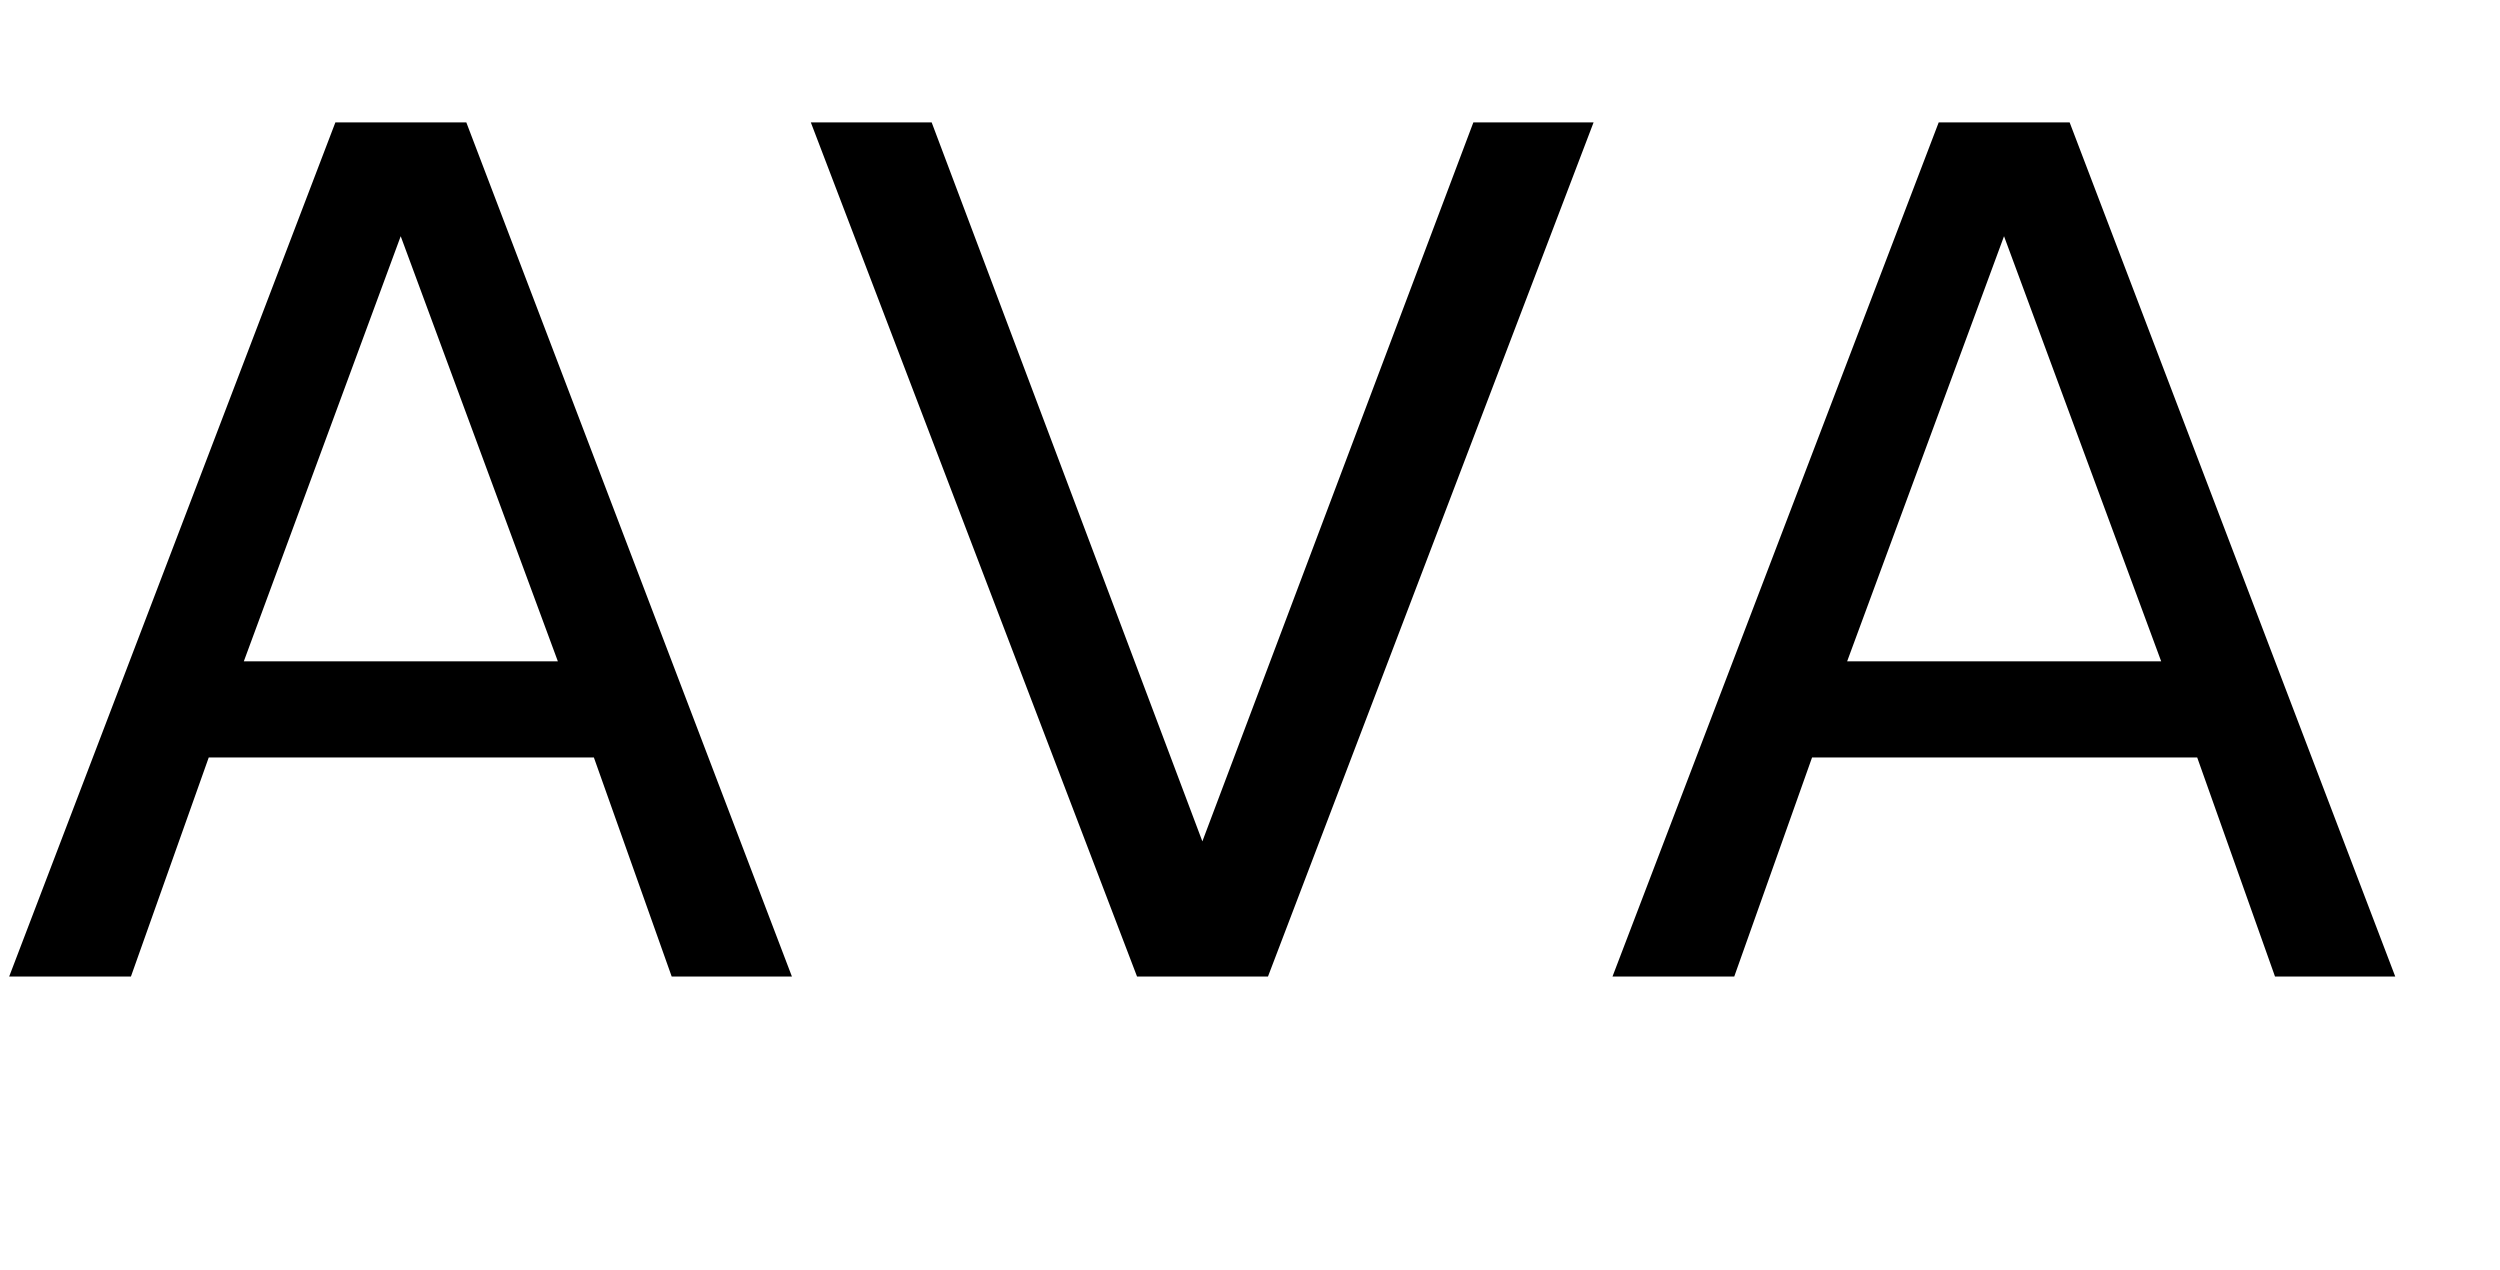
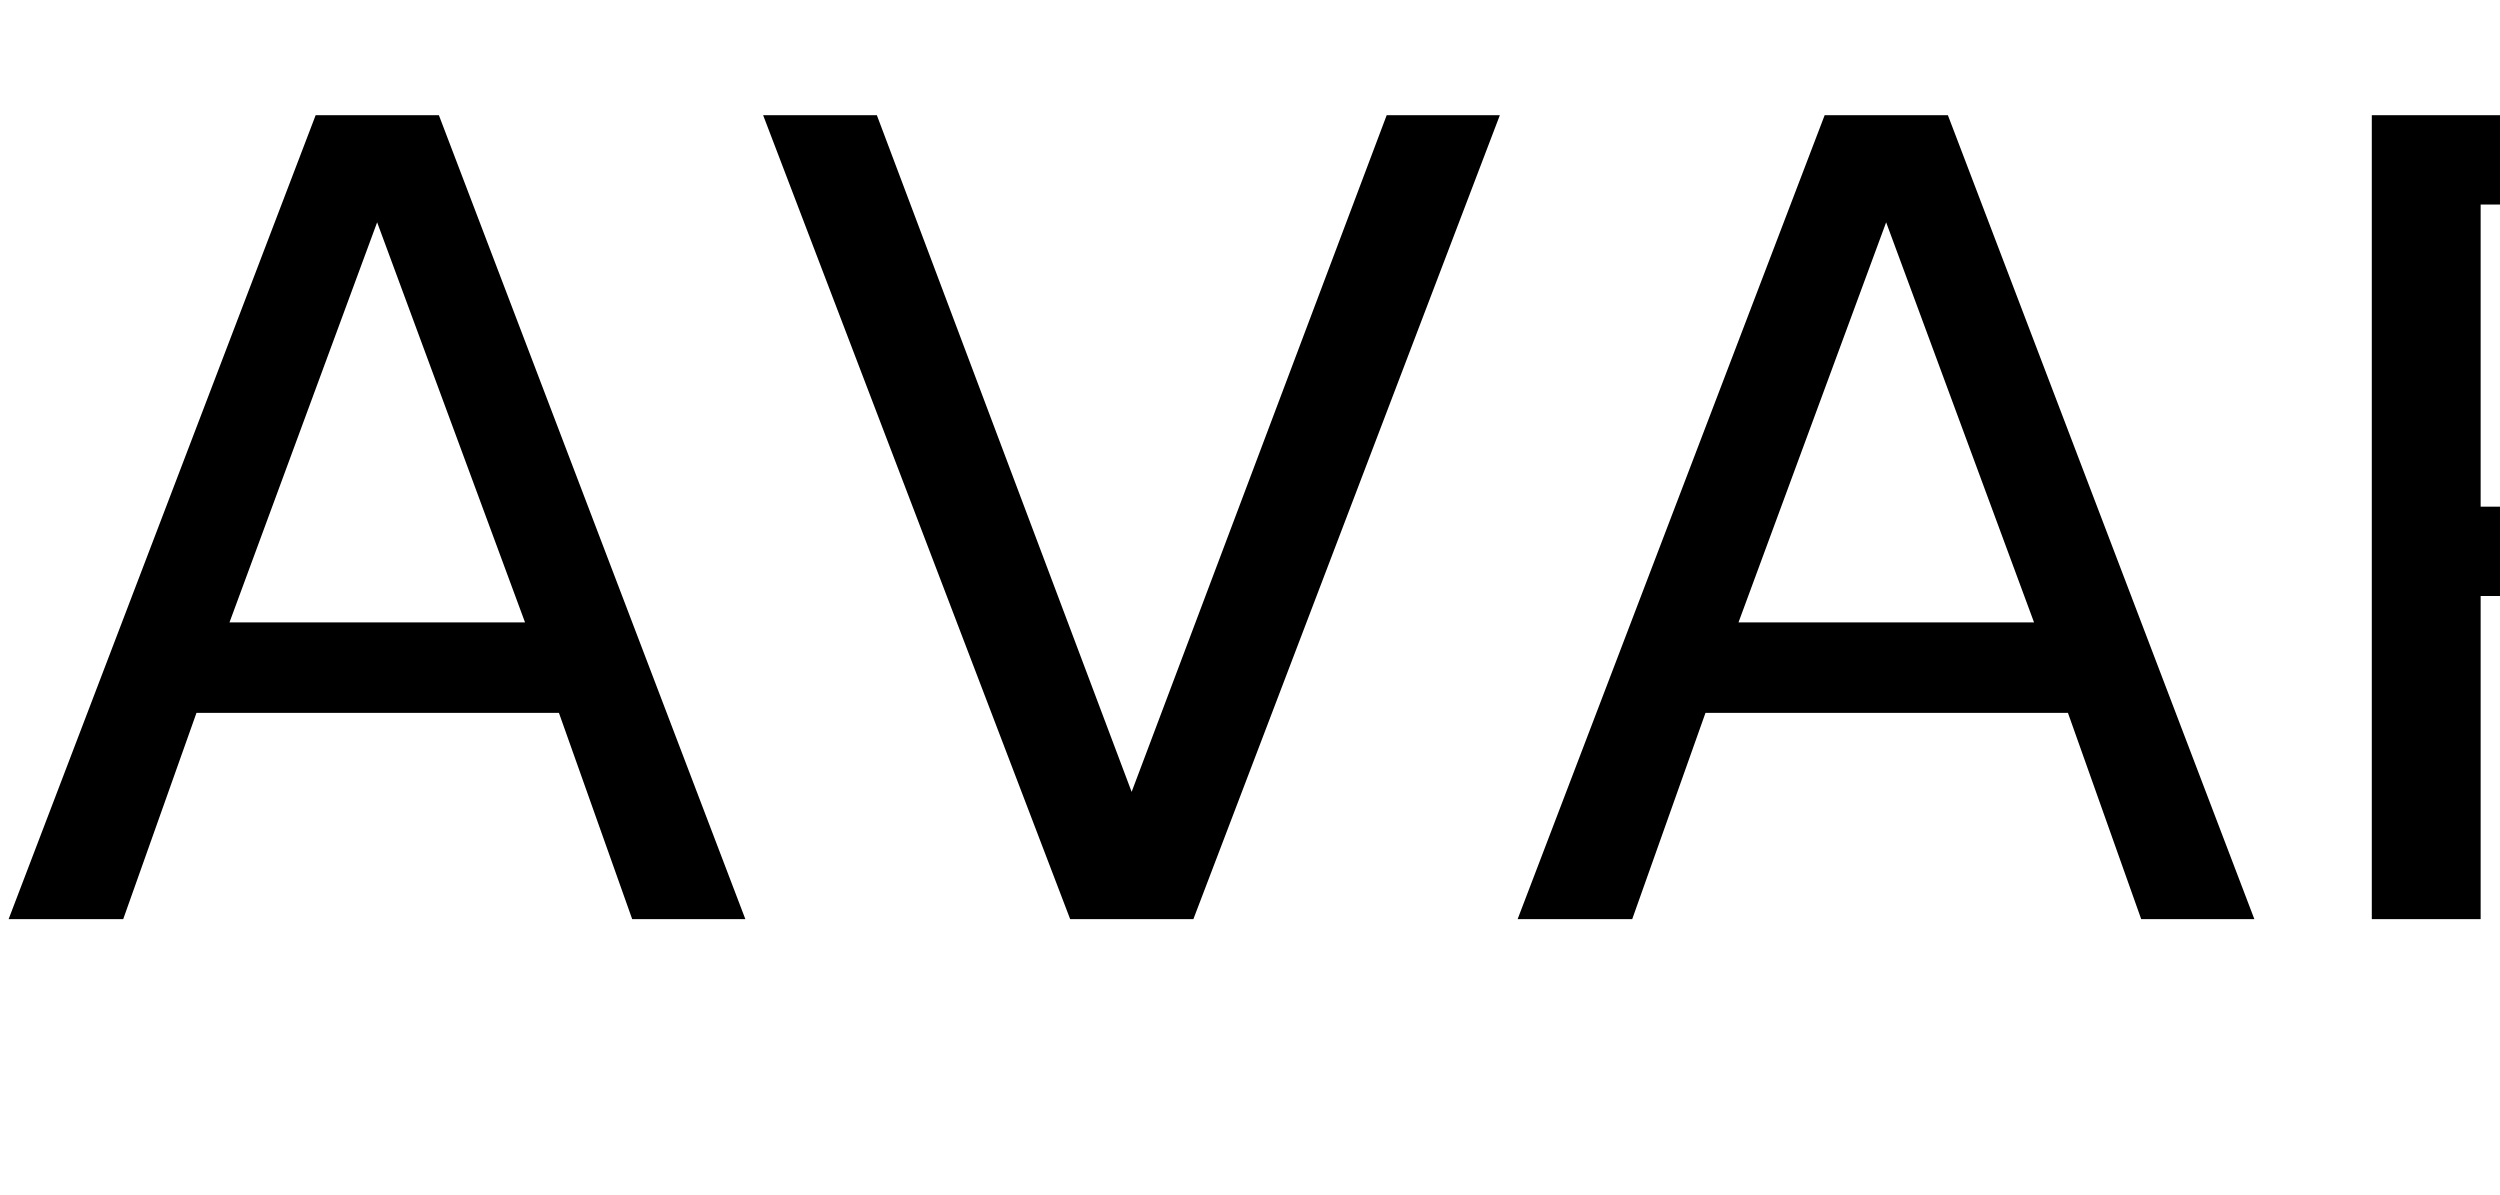
- <svg xmlns="http://www.w3.org/2000/svg" xmlns:xlink="http://www.w3.org/1999/xlink" width="128" height="65" viewBox="0 0 128 65">
+ <svg xmlns="http://www.w3.org/2000/svg" xmlns:xlink="http://www.w3.org/1999/xlink" width="136" height="65" viewBox="0 0 136 65">
  <defs>
    <g>
      <g id="glyph-0-0">
        <path d="M 20.516 -37.906 L 12.484 -16.141 L 28.562 -16.141 Z M 17.172 -43.734 L 23.875 -43.734 L 40.547 0 L 34.391 0 L 30.406 -11.219 L 10.688 -11.219 L 6.703 0 L 0.469 0 Z M 17.172 -43.734 " />
      </g>
      <g id="glyph-0-1">
        <path d="M 17.172 0 L 0.469 -43.734 L 6.656 -43.734 L 20.516 -6.922 L 34.391 -43.734 L 40.547 -43.734 L 23.875 0 Z M 17.172 0 " />
      </g>
      <g id="glyph-0-2">
        <path d="M 11.812 -38.875 L 11.812 -22.438 L 19.25 -22.438 C 22 -22.438 24.125 -23.148 25.625 -24.578 C 27.133 -26.004 27.891 -28.035 27.891 -30.672 C 27.891 -33.285 27.133 -35.305 25.625 -36.734 C 24.125 -38.16 22 -38.875 19.25 -38.875 Z M 5.891 -43.734 L 19.25 -43.734 C 24.156 -43.734 27.859 -42.625 30.359 -40.406 C 32.867 -38.195 34.125 -34.953 34.125 -30.672 C 34.125 -26.359 32.867 -23.098 30.359 -20.891 C 27.859 -18.68 24.156 -17.578 19.25 -17.578 L 11.812 -17.578 L 11.812 0 L 5.891 0 Z M 5.891 -43.734 " />
      </g>
    </g>
  </defs>
  <g fill="rgb(0%, 0%, 0%)" fill-opacity="1">
    <use xlink:href="#glyph-0-0" x="0" y="50" />
    <use xlink:href="#glyph-0-1" x="41.045" y="50" />
    <use xlink:href="#glyph-0-0" x="82.09" y="50" />
    <use xlink:href="#glyph-0-2" x="123.135" y="50" />
  </g>
</svg>
